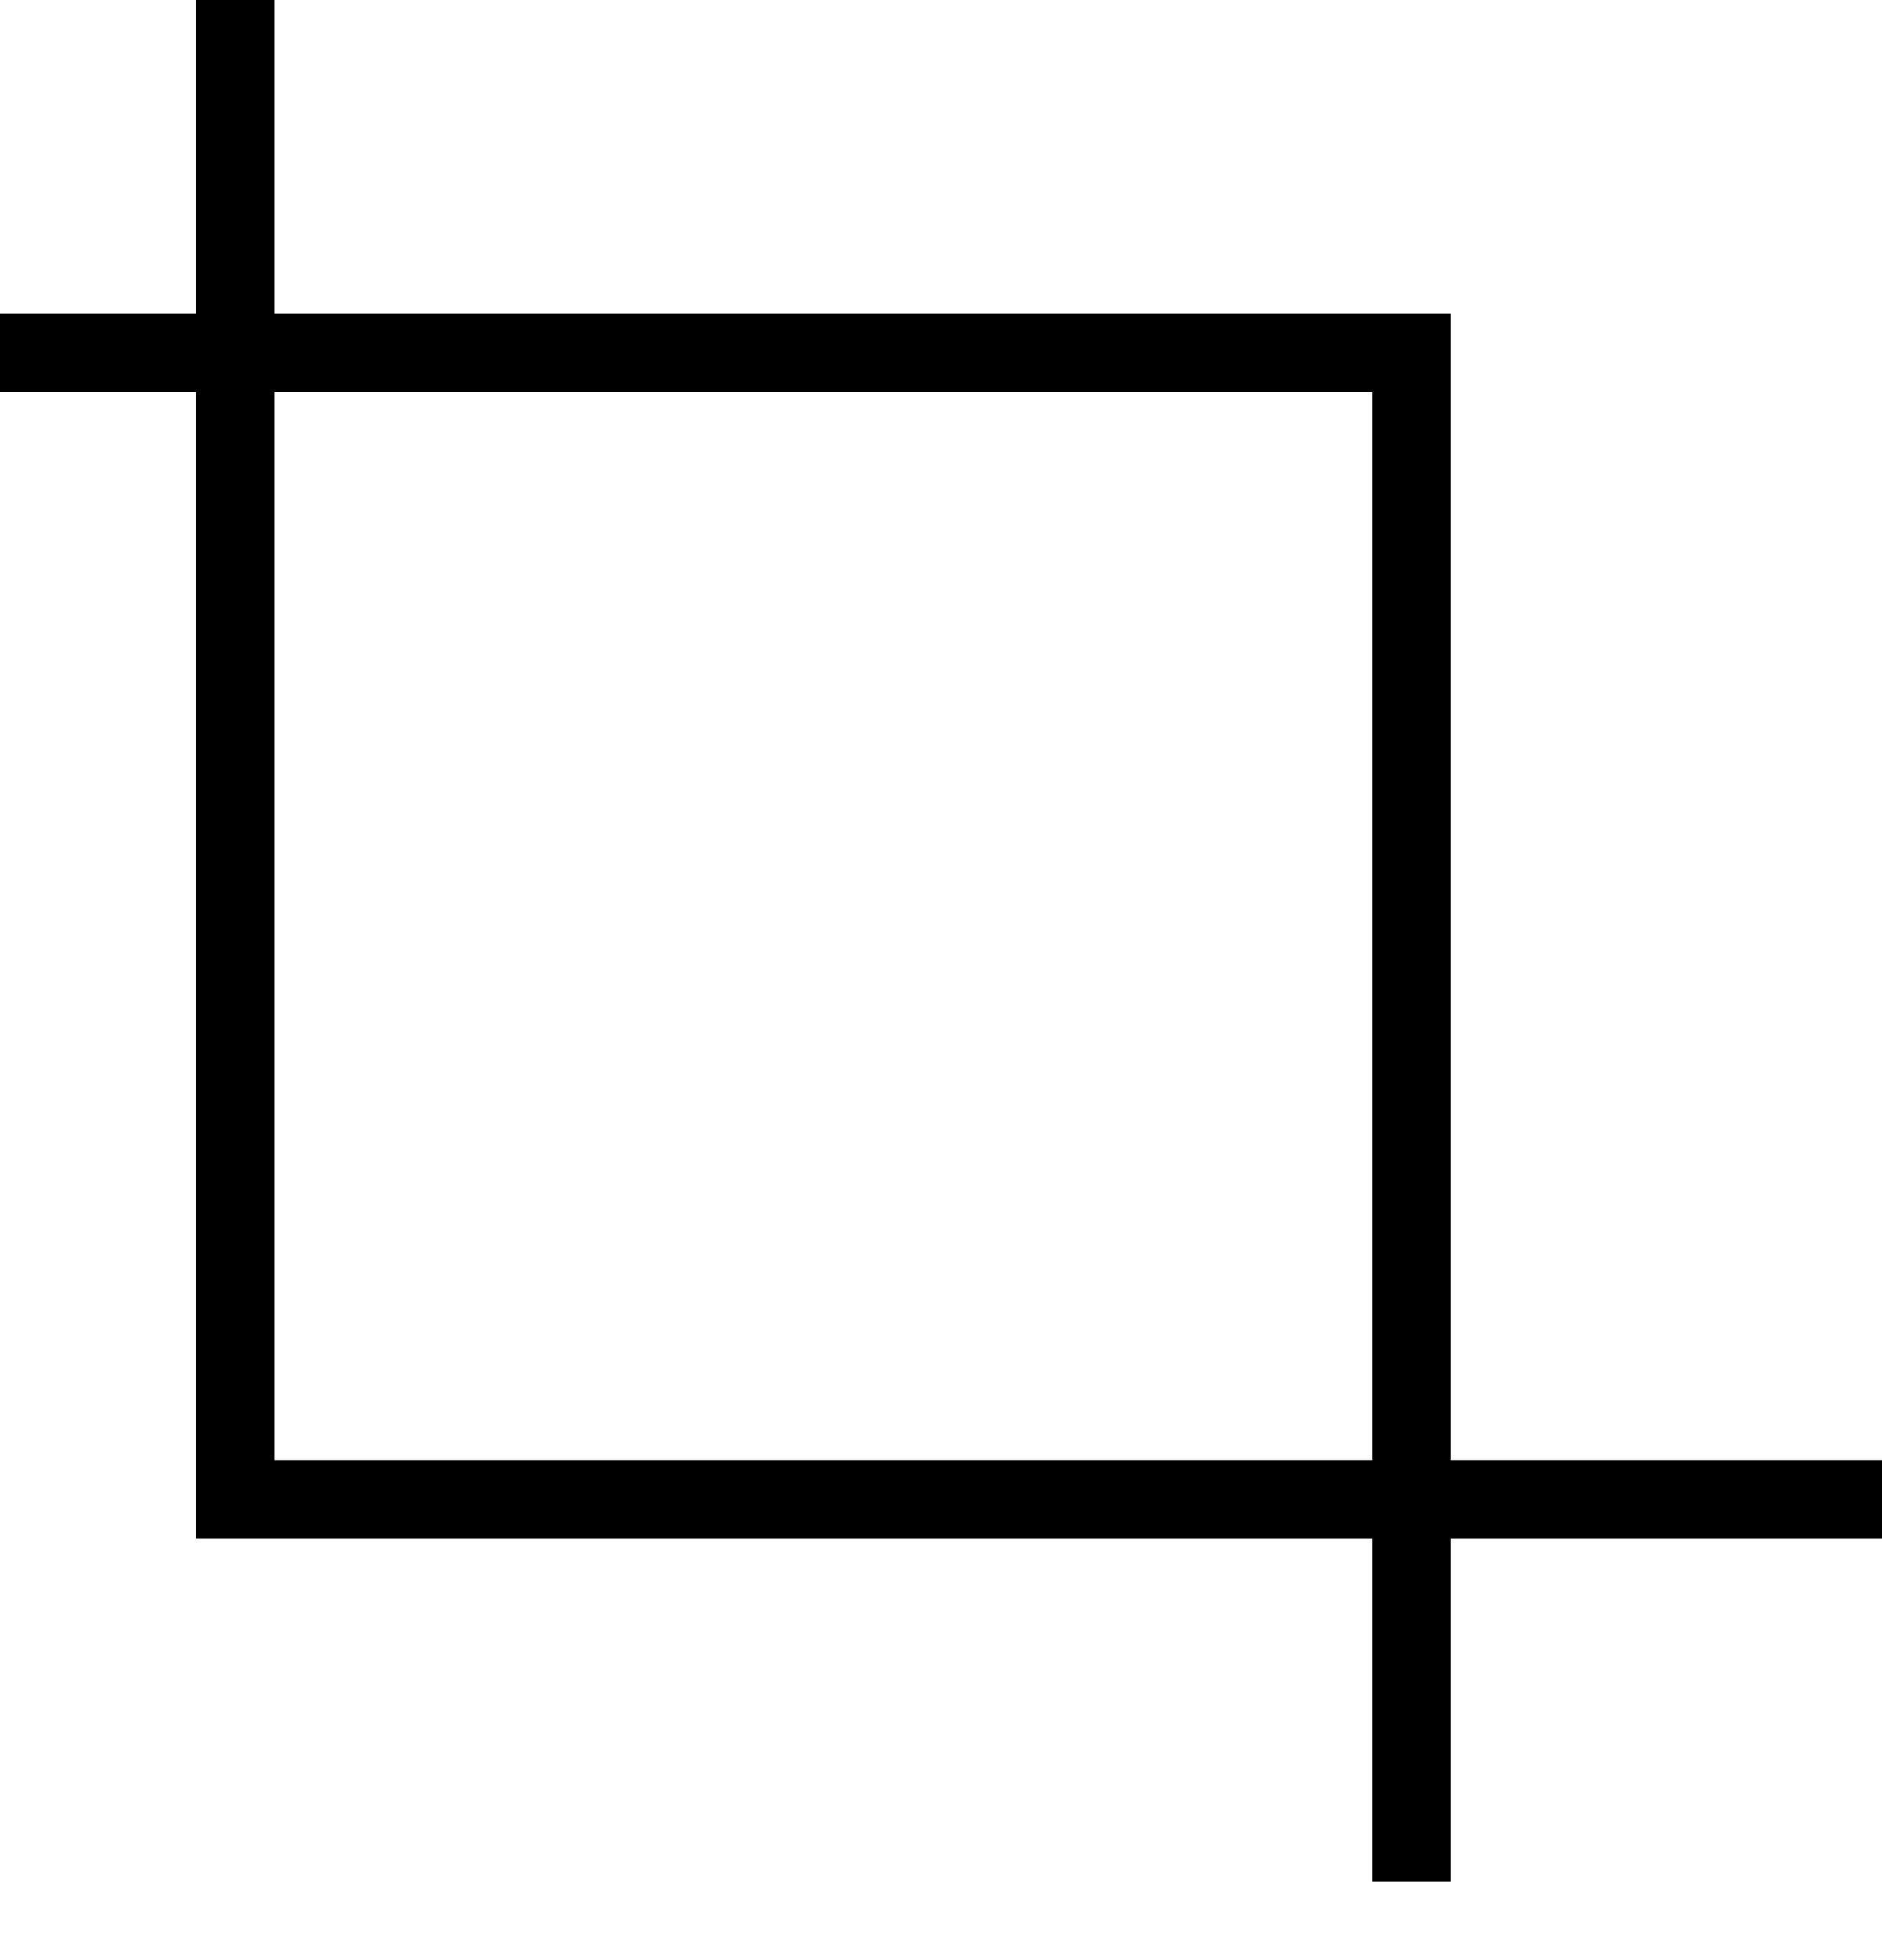
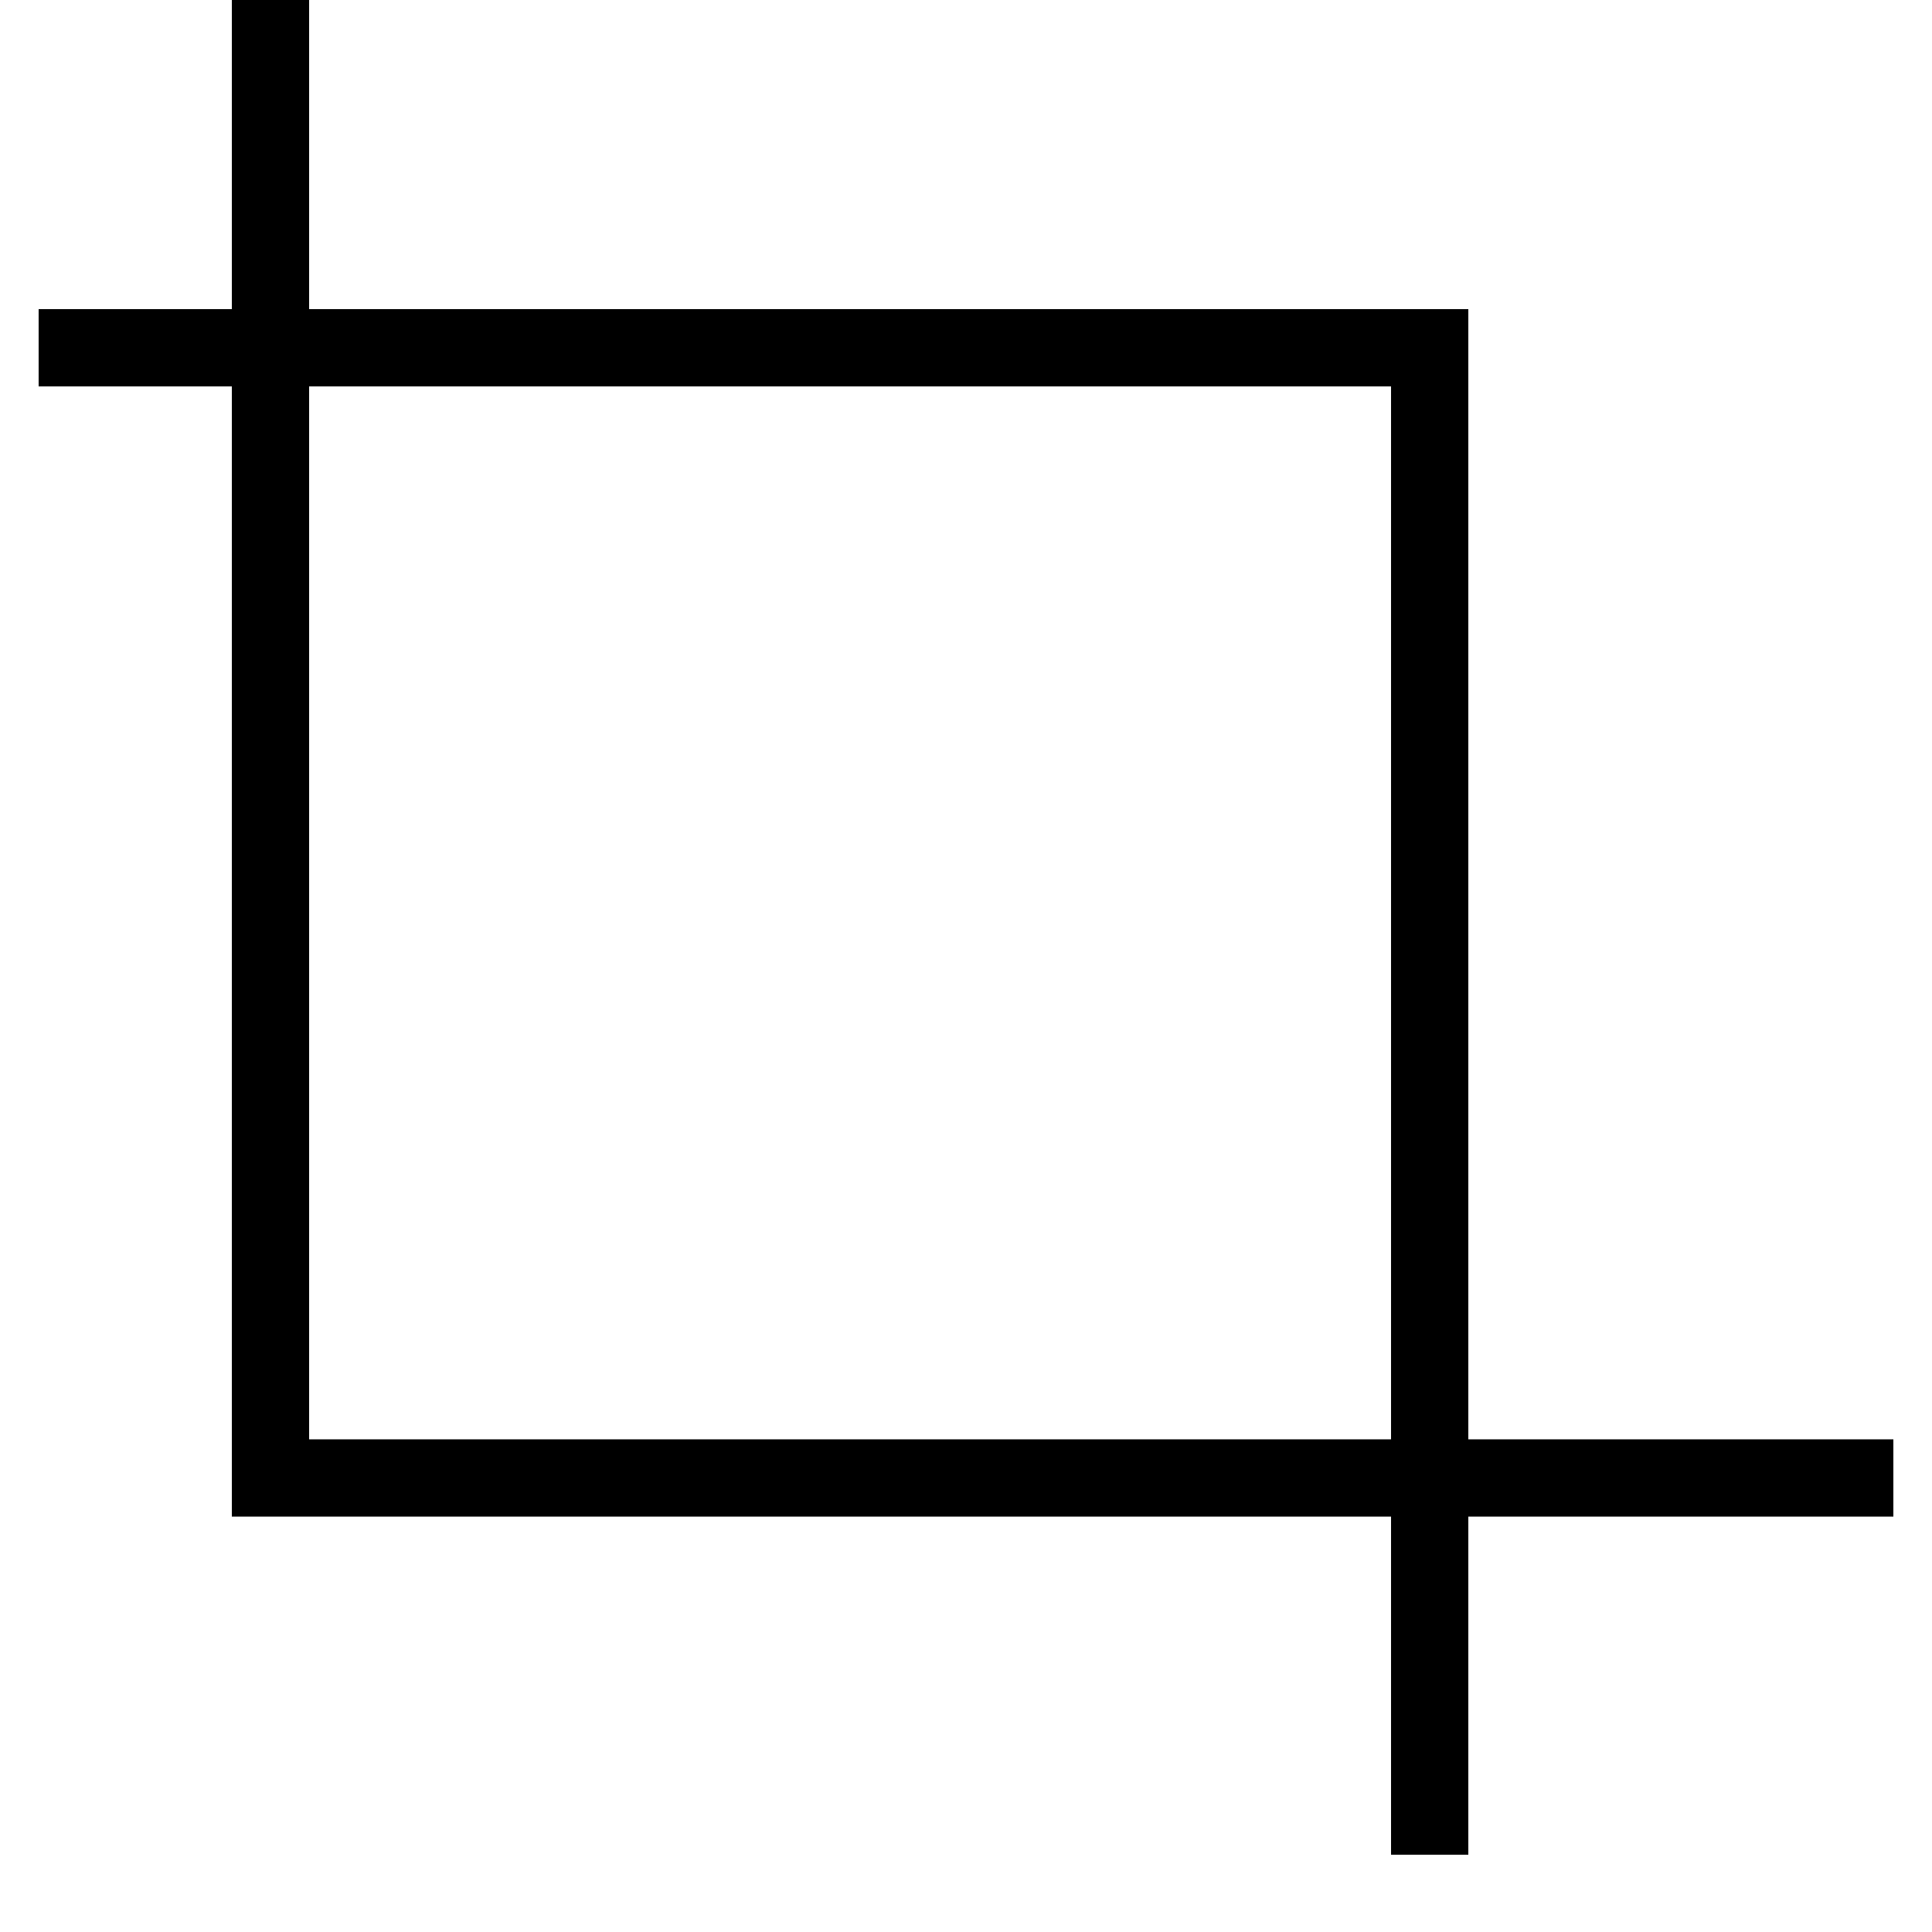
- <svg xmlns="http://www.w3.org/2000/svg" width="192" height="200" viewBox="0 0 192 200" fill="none">
-   <path d="M0 36H144V192" stroke="black" stroke-width="8" />
-   <path d="M24 0V153H192" stroke="black" stroke-width="8" />
+ <svg xmlns="http://www.w3.org/2000/svg" width="200" height="200" viewBox="0 0 200 200" fill="none">
+   <path d="M4 36H148V192" stroke="black" stroke-width="8" />
+   <path d="M28 0V153H196" stroke="black" stroke-width="8" />
</svg>
